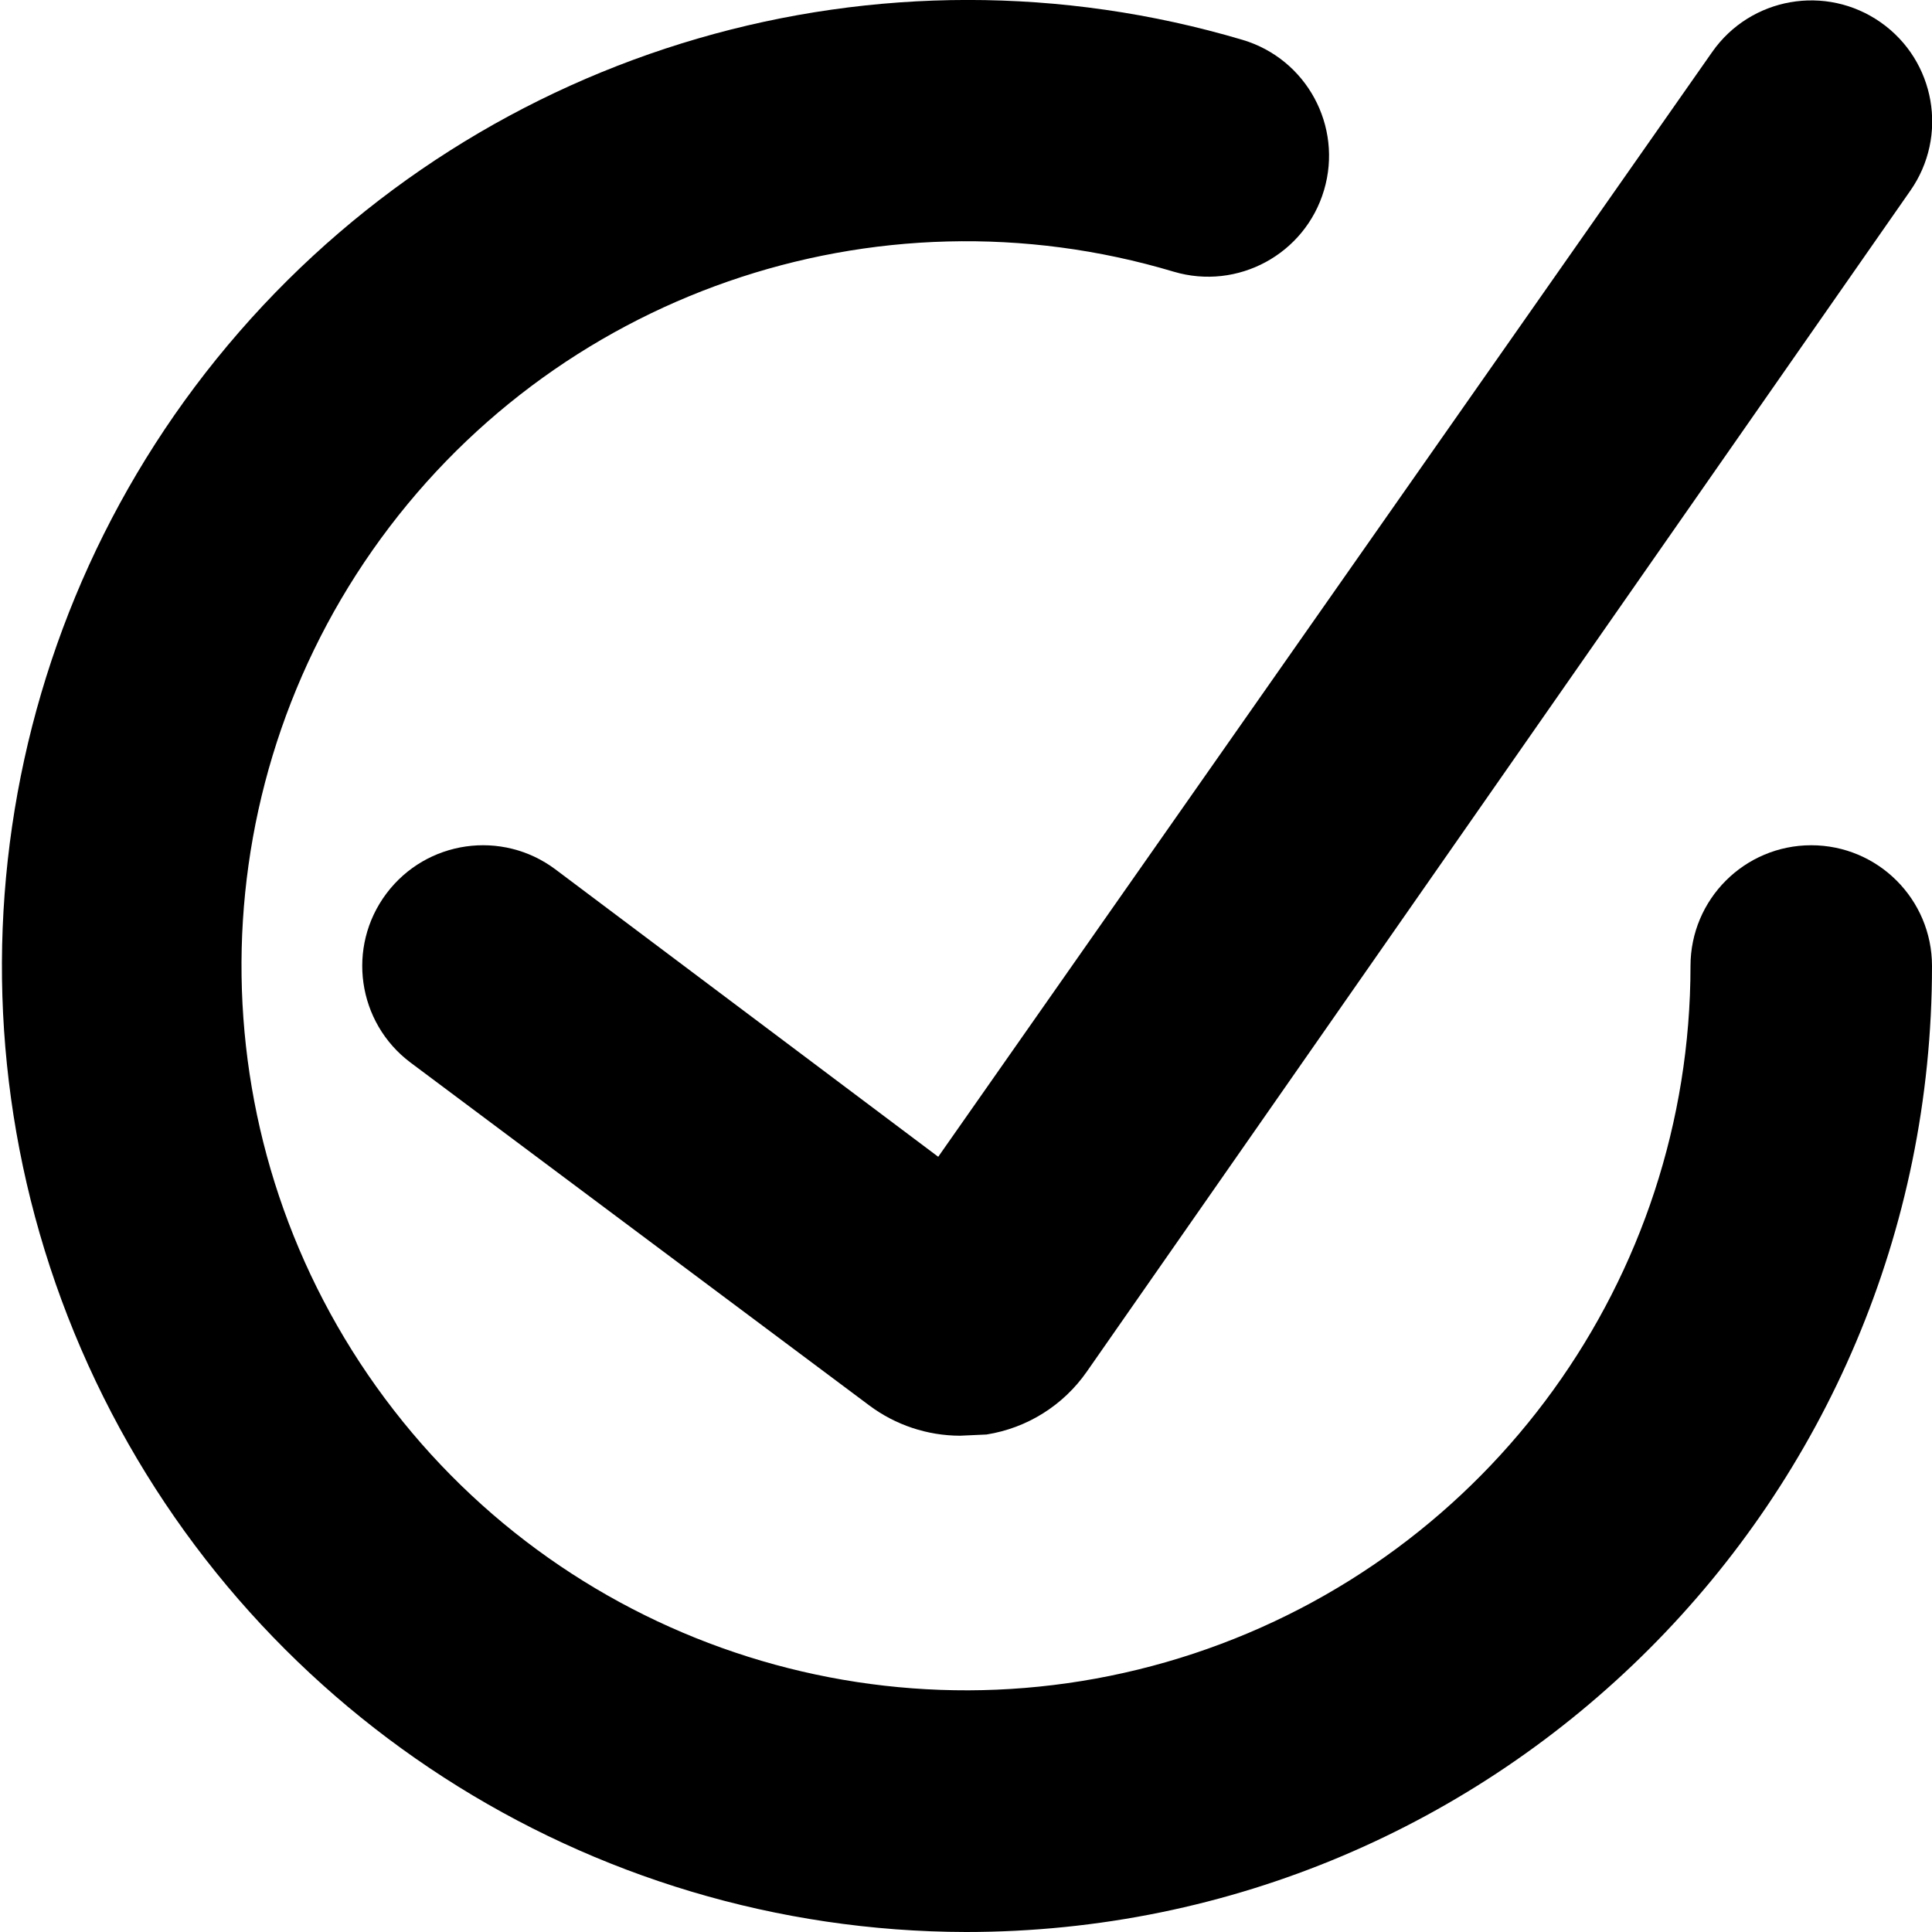
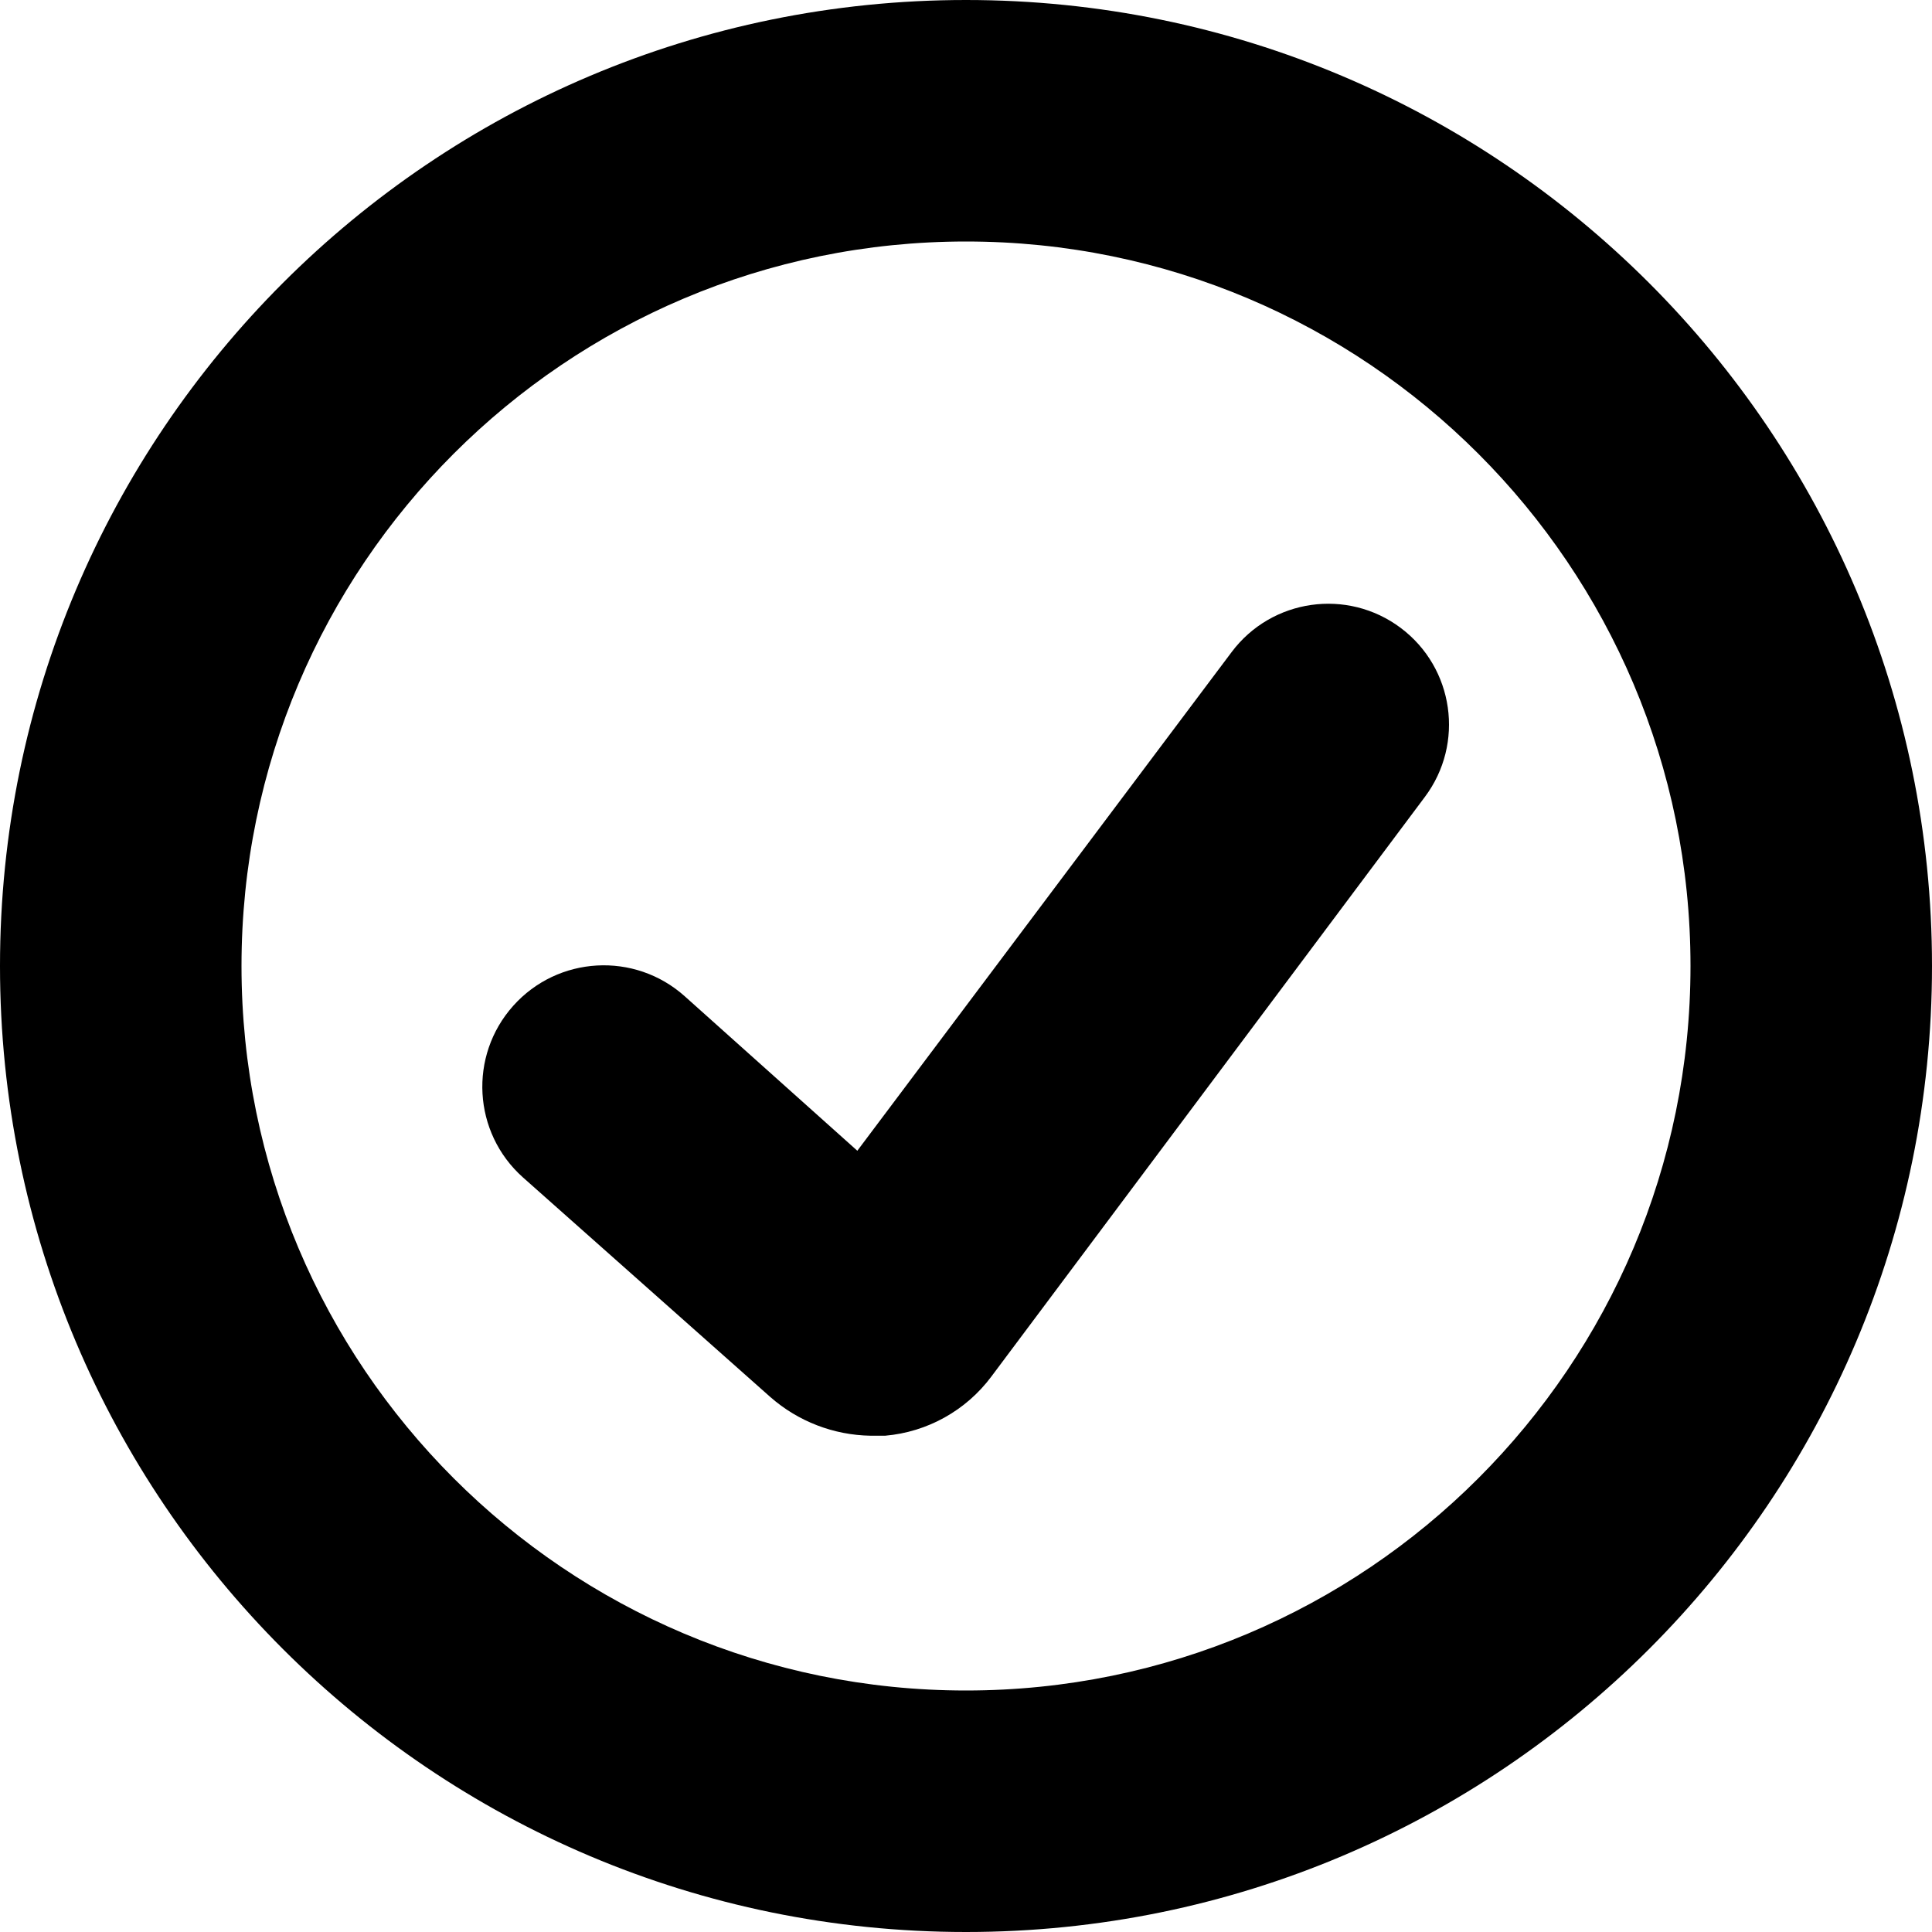
<svg xmlns="http://www.w3.org/2000/svg" width="16" height="16" viewBox="0 0 16 16">
-   <path fill="currentColor" d="M8,16A8,8,0,1,1,10.29.33a1,1,0,0,1-.57,1.92A6,6,0,1,0,14,8a1,1,0,1,1,2,0A8,8,0,0,1,8,16Z" />
-   <path fill="currentColor" d="M7.95,11.89a1.26,1.26,0,0,1-.75-.25L3.4,8.8A1,1,0,1,1,4.6,7.2L7.77,9.58,14.18.43a1,1,0,0,1,1.64,1.15L9,11.36a1.25,1.25,0,0,1-.83.52Zm-.62-1.68h0Z" />
+   <g fill="currentColor">
+     <path d="M10.2,5.4,7.1,9.53,5.67,8.25a1,1,0,1,0-1.34,1.5l2.05,1.82a1.29,1.29,0,0,0,.83.32h.12a1.23,1.23,0,0,0,.88-.49L11.8,6.6a1,1,0,1,0-1.6-1.2Z" />
+     <path d="M8,0a8,8,0,1,0,8,8A8,8,0,0,0,8,0ZM8,14a6,6,0,1,1,6-6A6,6,0,0,1,8,14Z" />
+   </g>
</svg>
